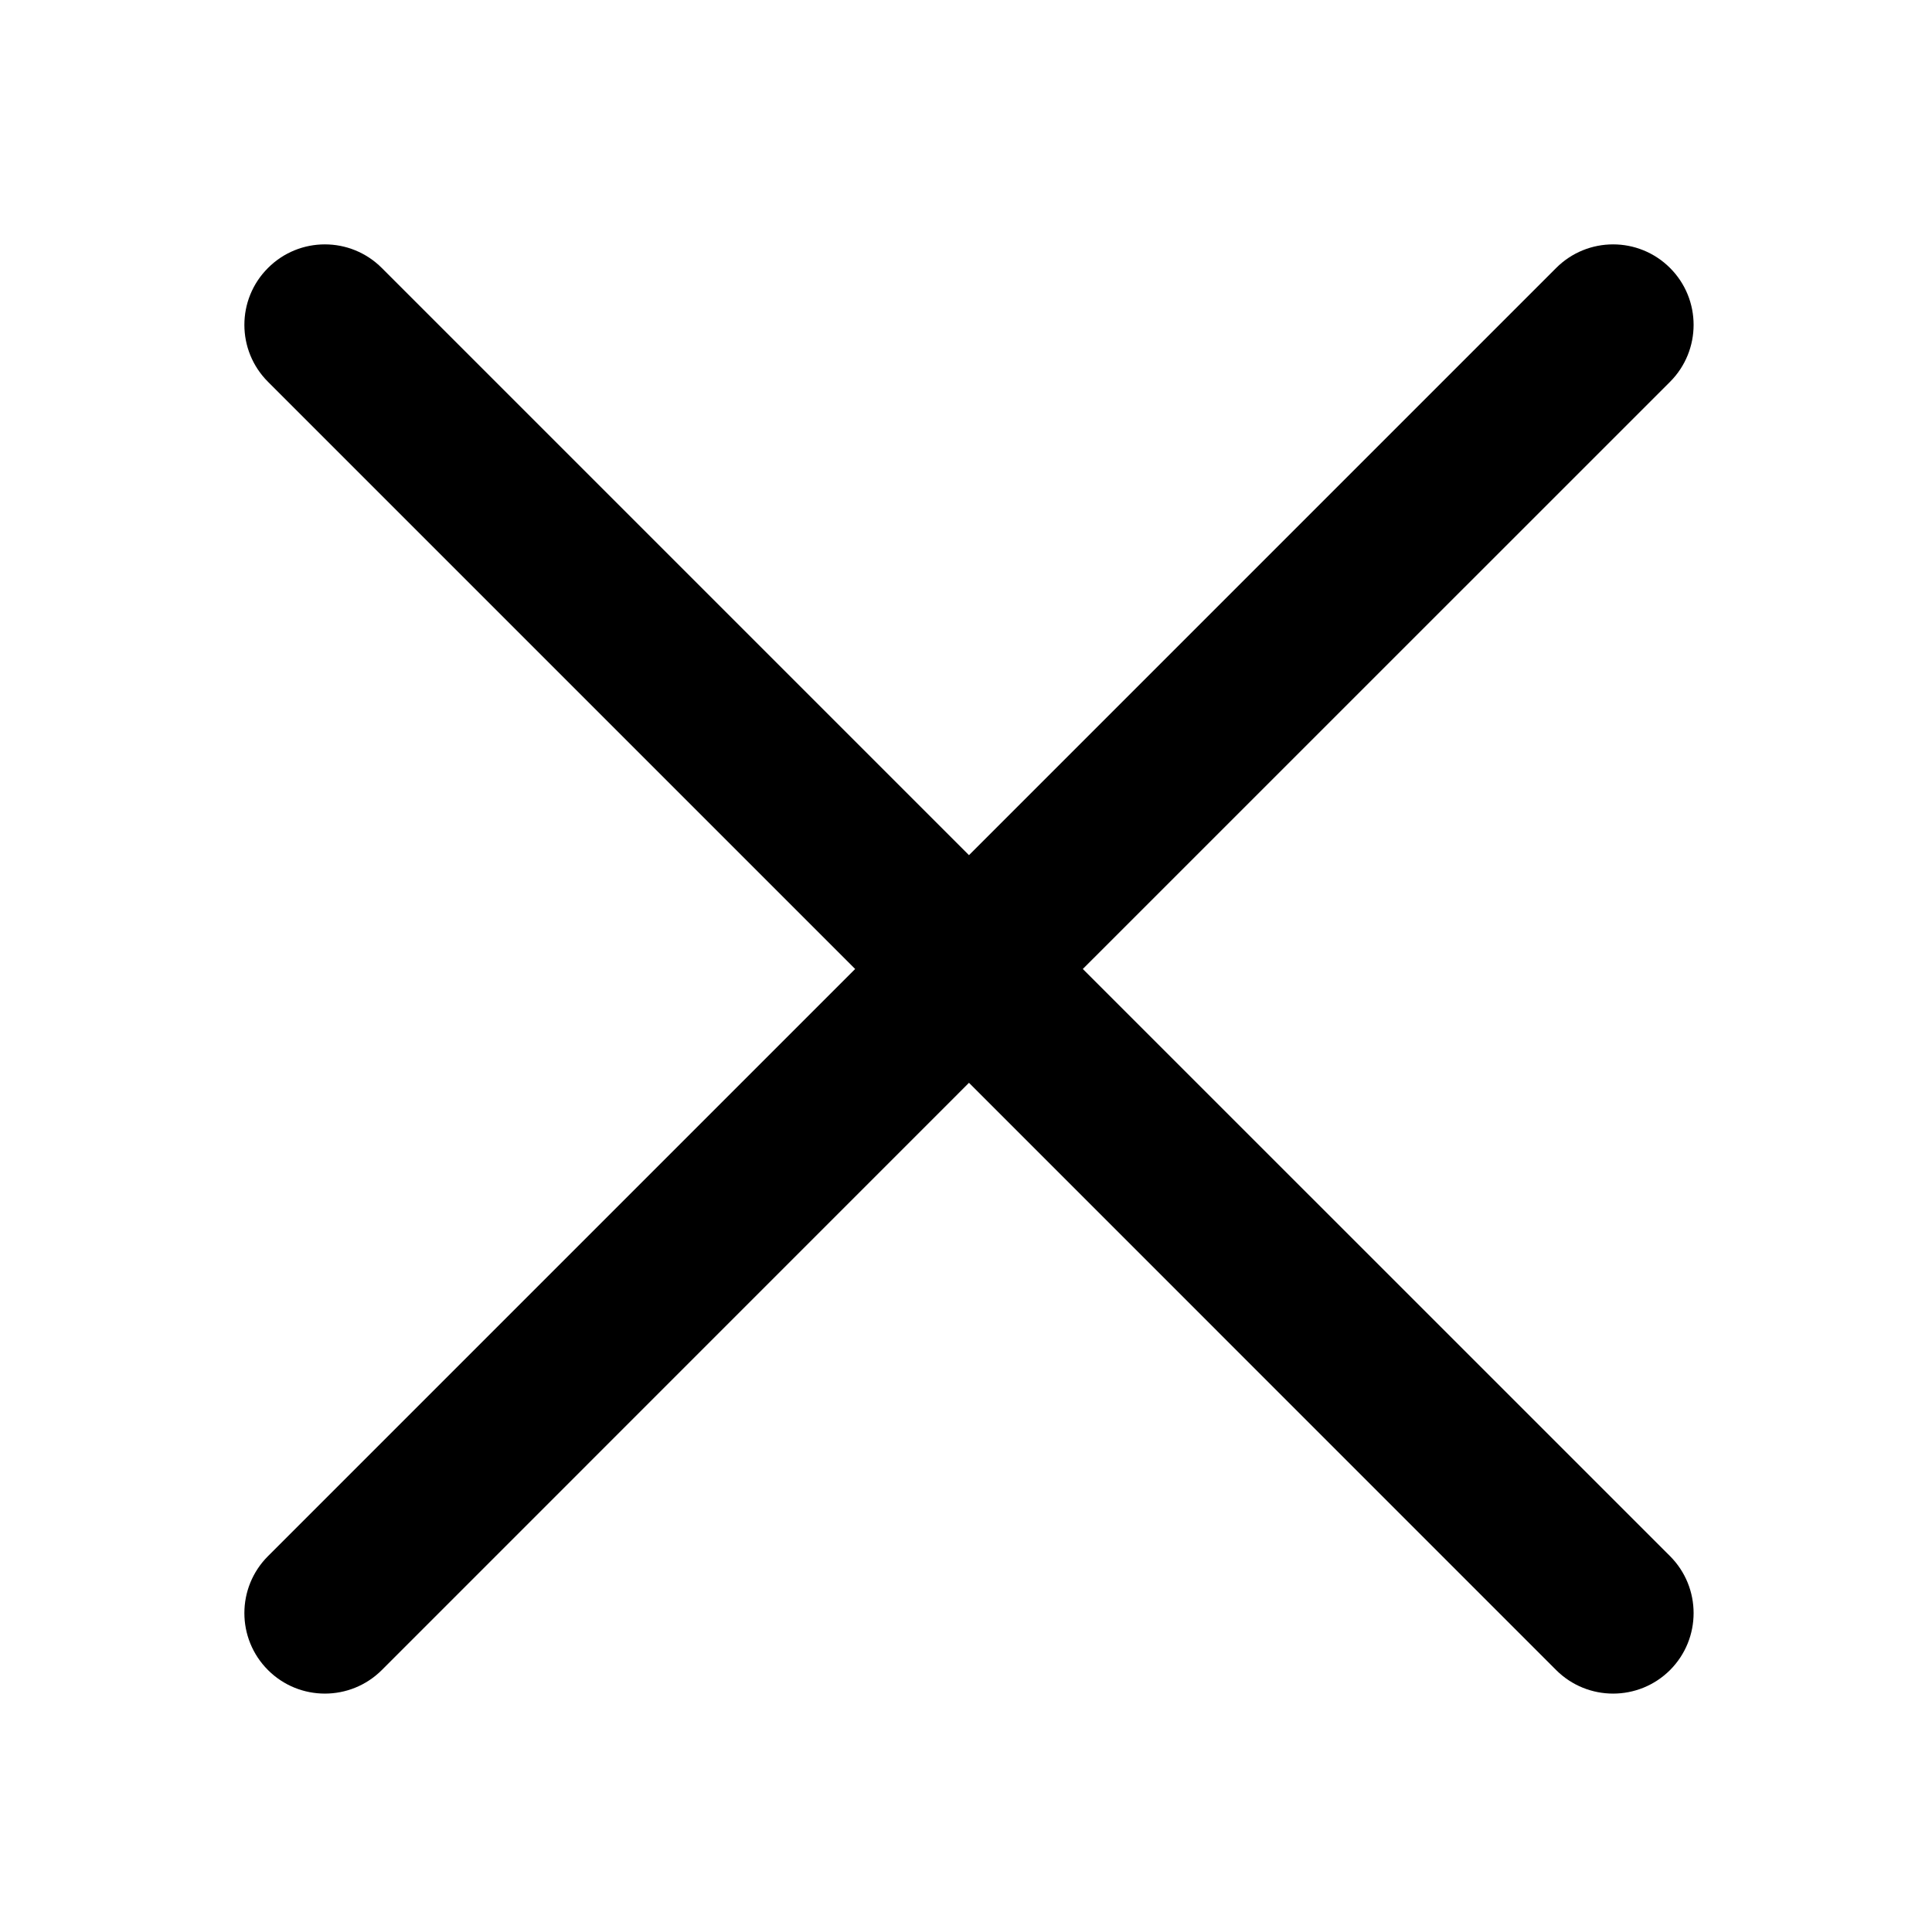
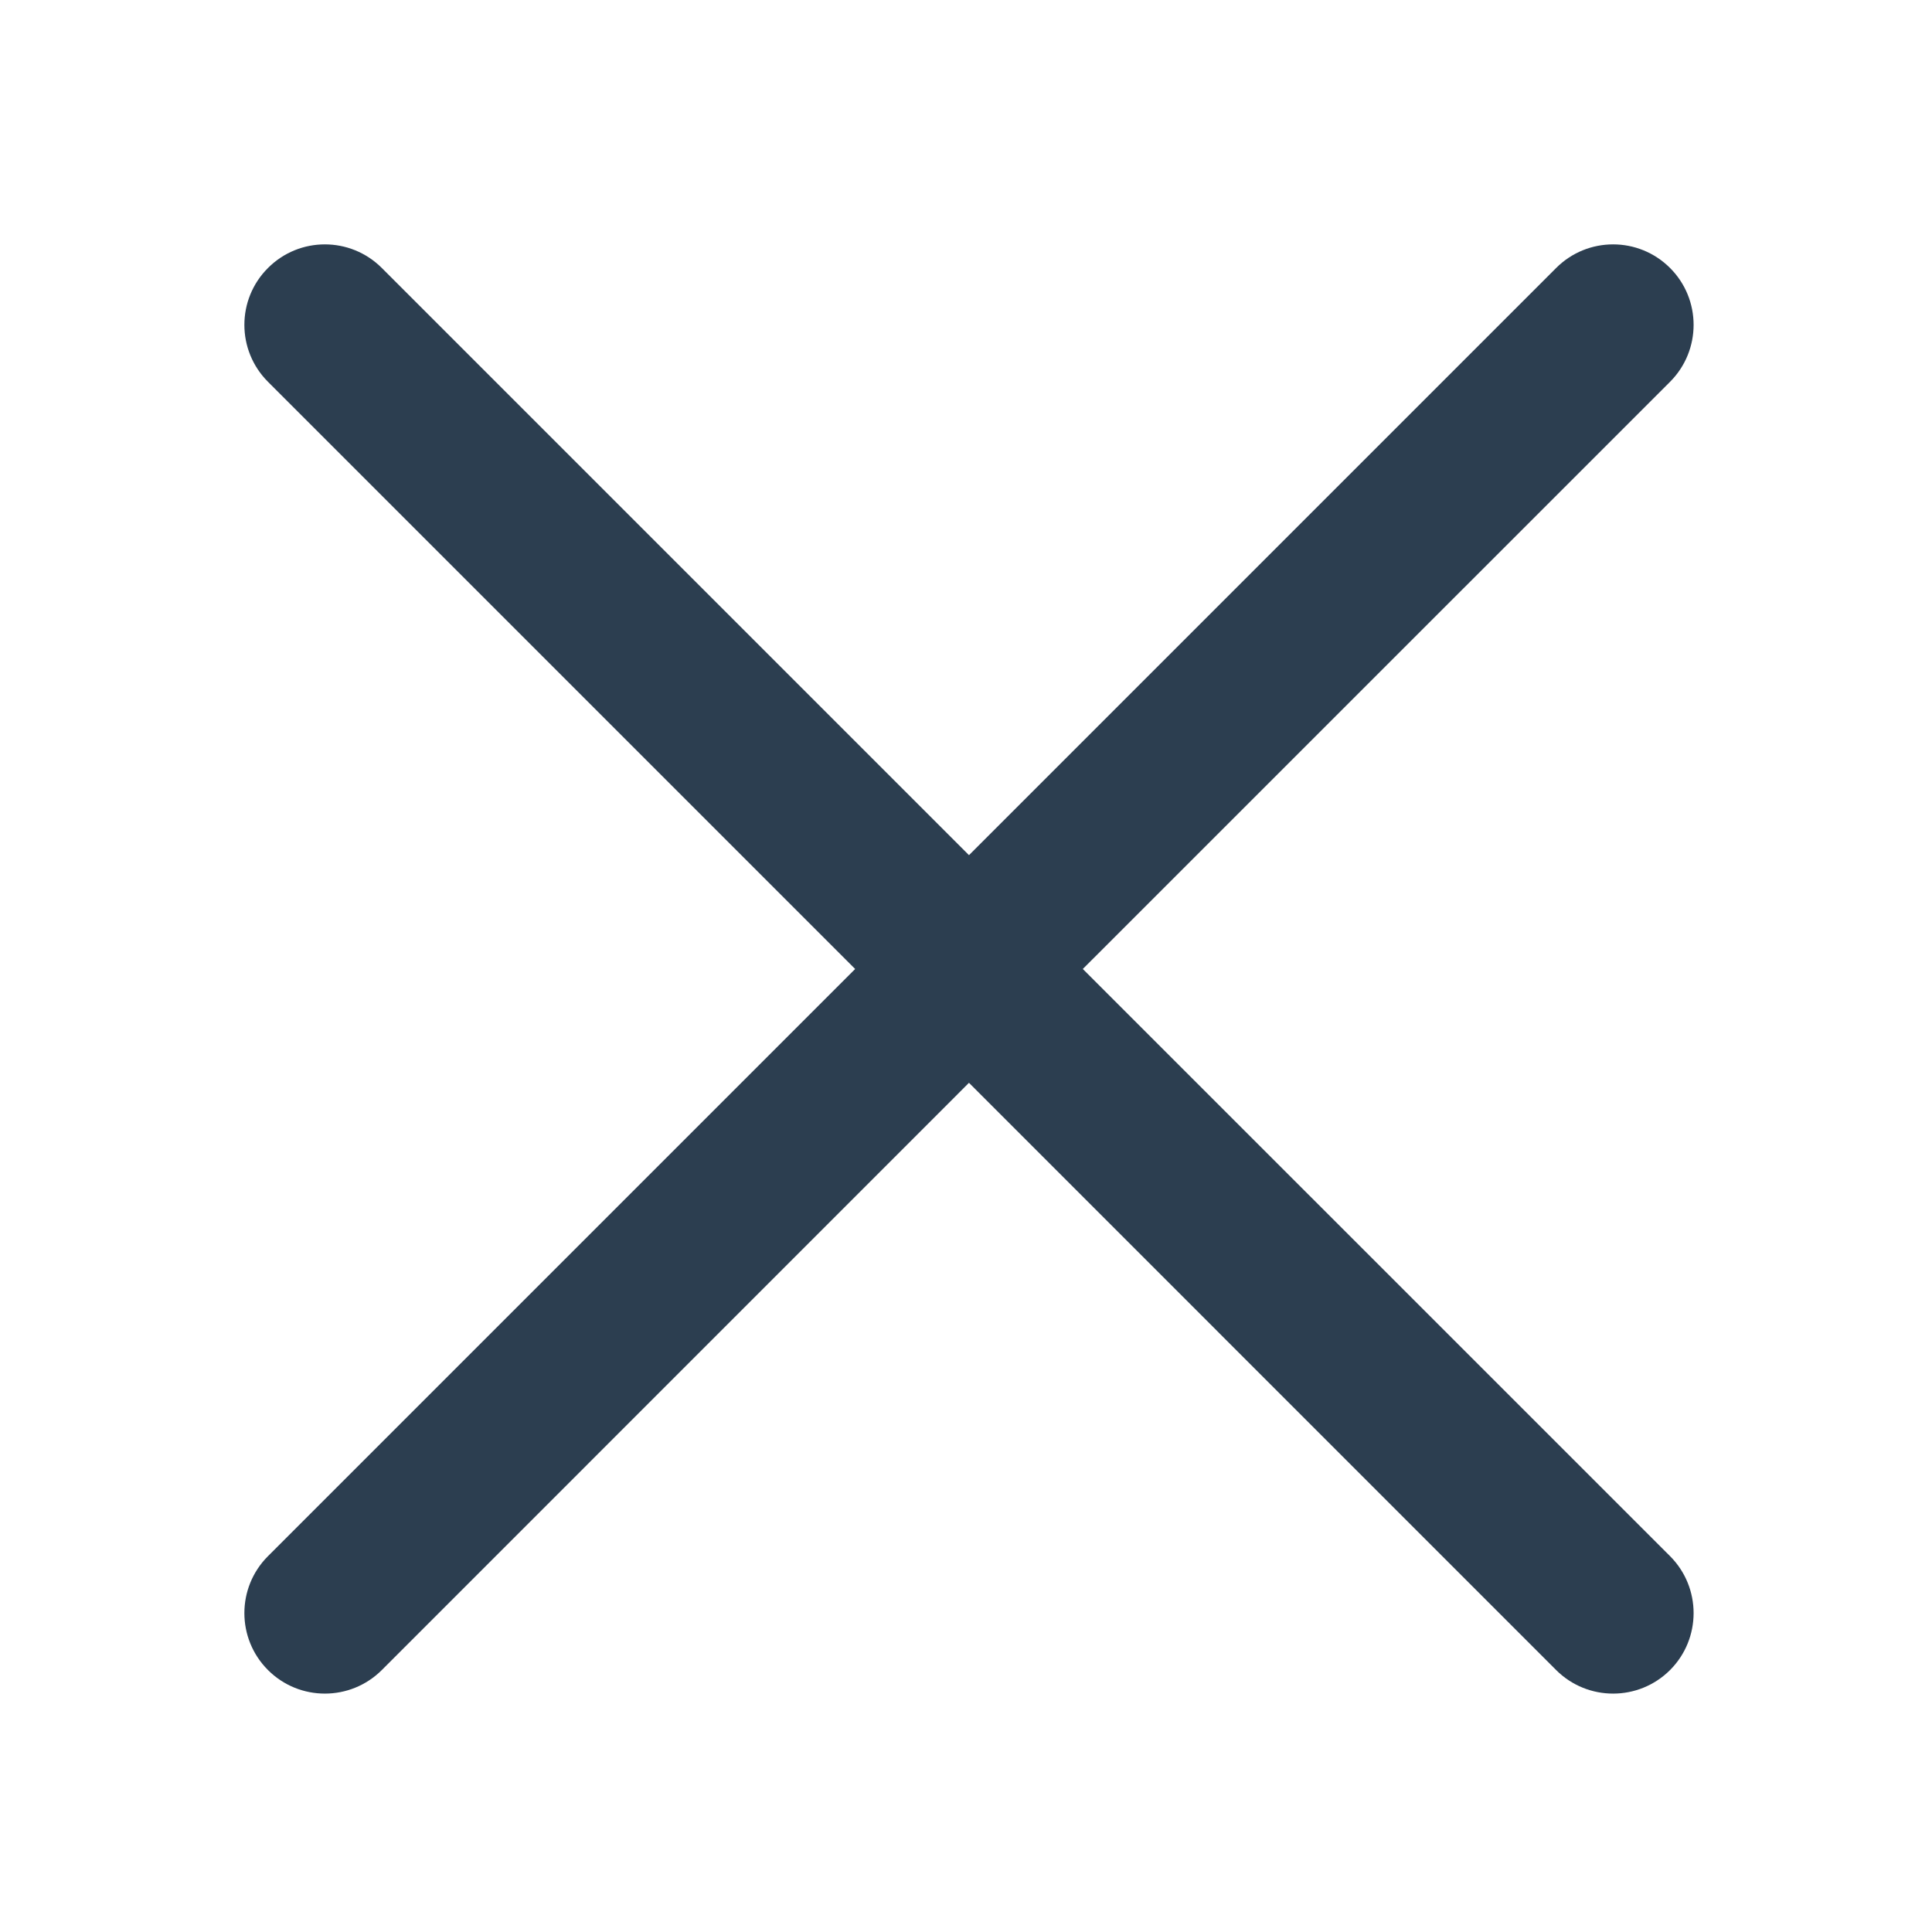
<svg xmlns="http://www.w3.org/2000/svg" viewBox="0 0 24 24" fill="none">
-   <path d="M20.746 3.329C20.355 2.938 19.722 2.938 19.331 3.329L12.037 10.623L4.743 3.329C4.352 2.938 3.719 2.938 3.329 3.329C2.938 3.719 2.938 4.352 3.329 4.743L10.623 12.037L3.329 19.331C2.938 19.722 2.938 20.355 3.329 20.746C3.719 21.136 4.352 21.136 4.743 20.746L12.037 13.451L19.331 20.746C19.722 21.136 20.355 21.136 20.746 20.746C21.136 20.355 21.136 19.722 20.746 19.331L13.451 12.037L20.746 4.743C21.136 4.352 21.136 3.719 20.746 3.329Z" fill="#000" />
+   <path d="M20.746 3.329C20.355 2.938 19.722 2.938 19.331 3.329L12.037 10.623L4.743 3.329C4.352 2.938 3.719 2.938 3.329 3.329C2.938 3.719 2.938 4.352 3.329 4.743L10.623 12.037L3.329 19.331C2.938 19.722 2.938 20.355 3.329 20.746C3.719 21.136 4.352 21.136 4.743 20.746L12.037 13.451L19.331 20.746C19.722 21.136 20.355 21.136 20.746 20.746C21.136 20.355 21.136 19.722 20.746 19.331L13.451 12.037L20.746 4.743C21.136 4.352 21.136 3.719 20.746 3.329Z" fill="#2C3E50" />
</svg>
